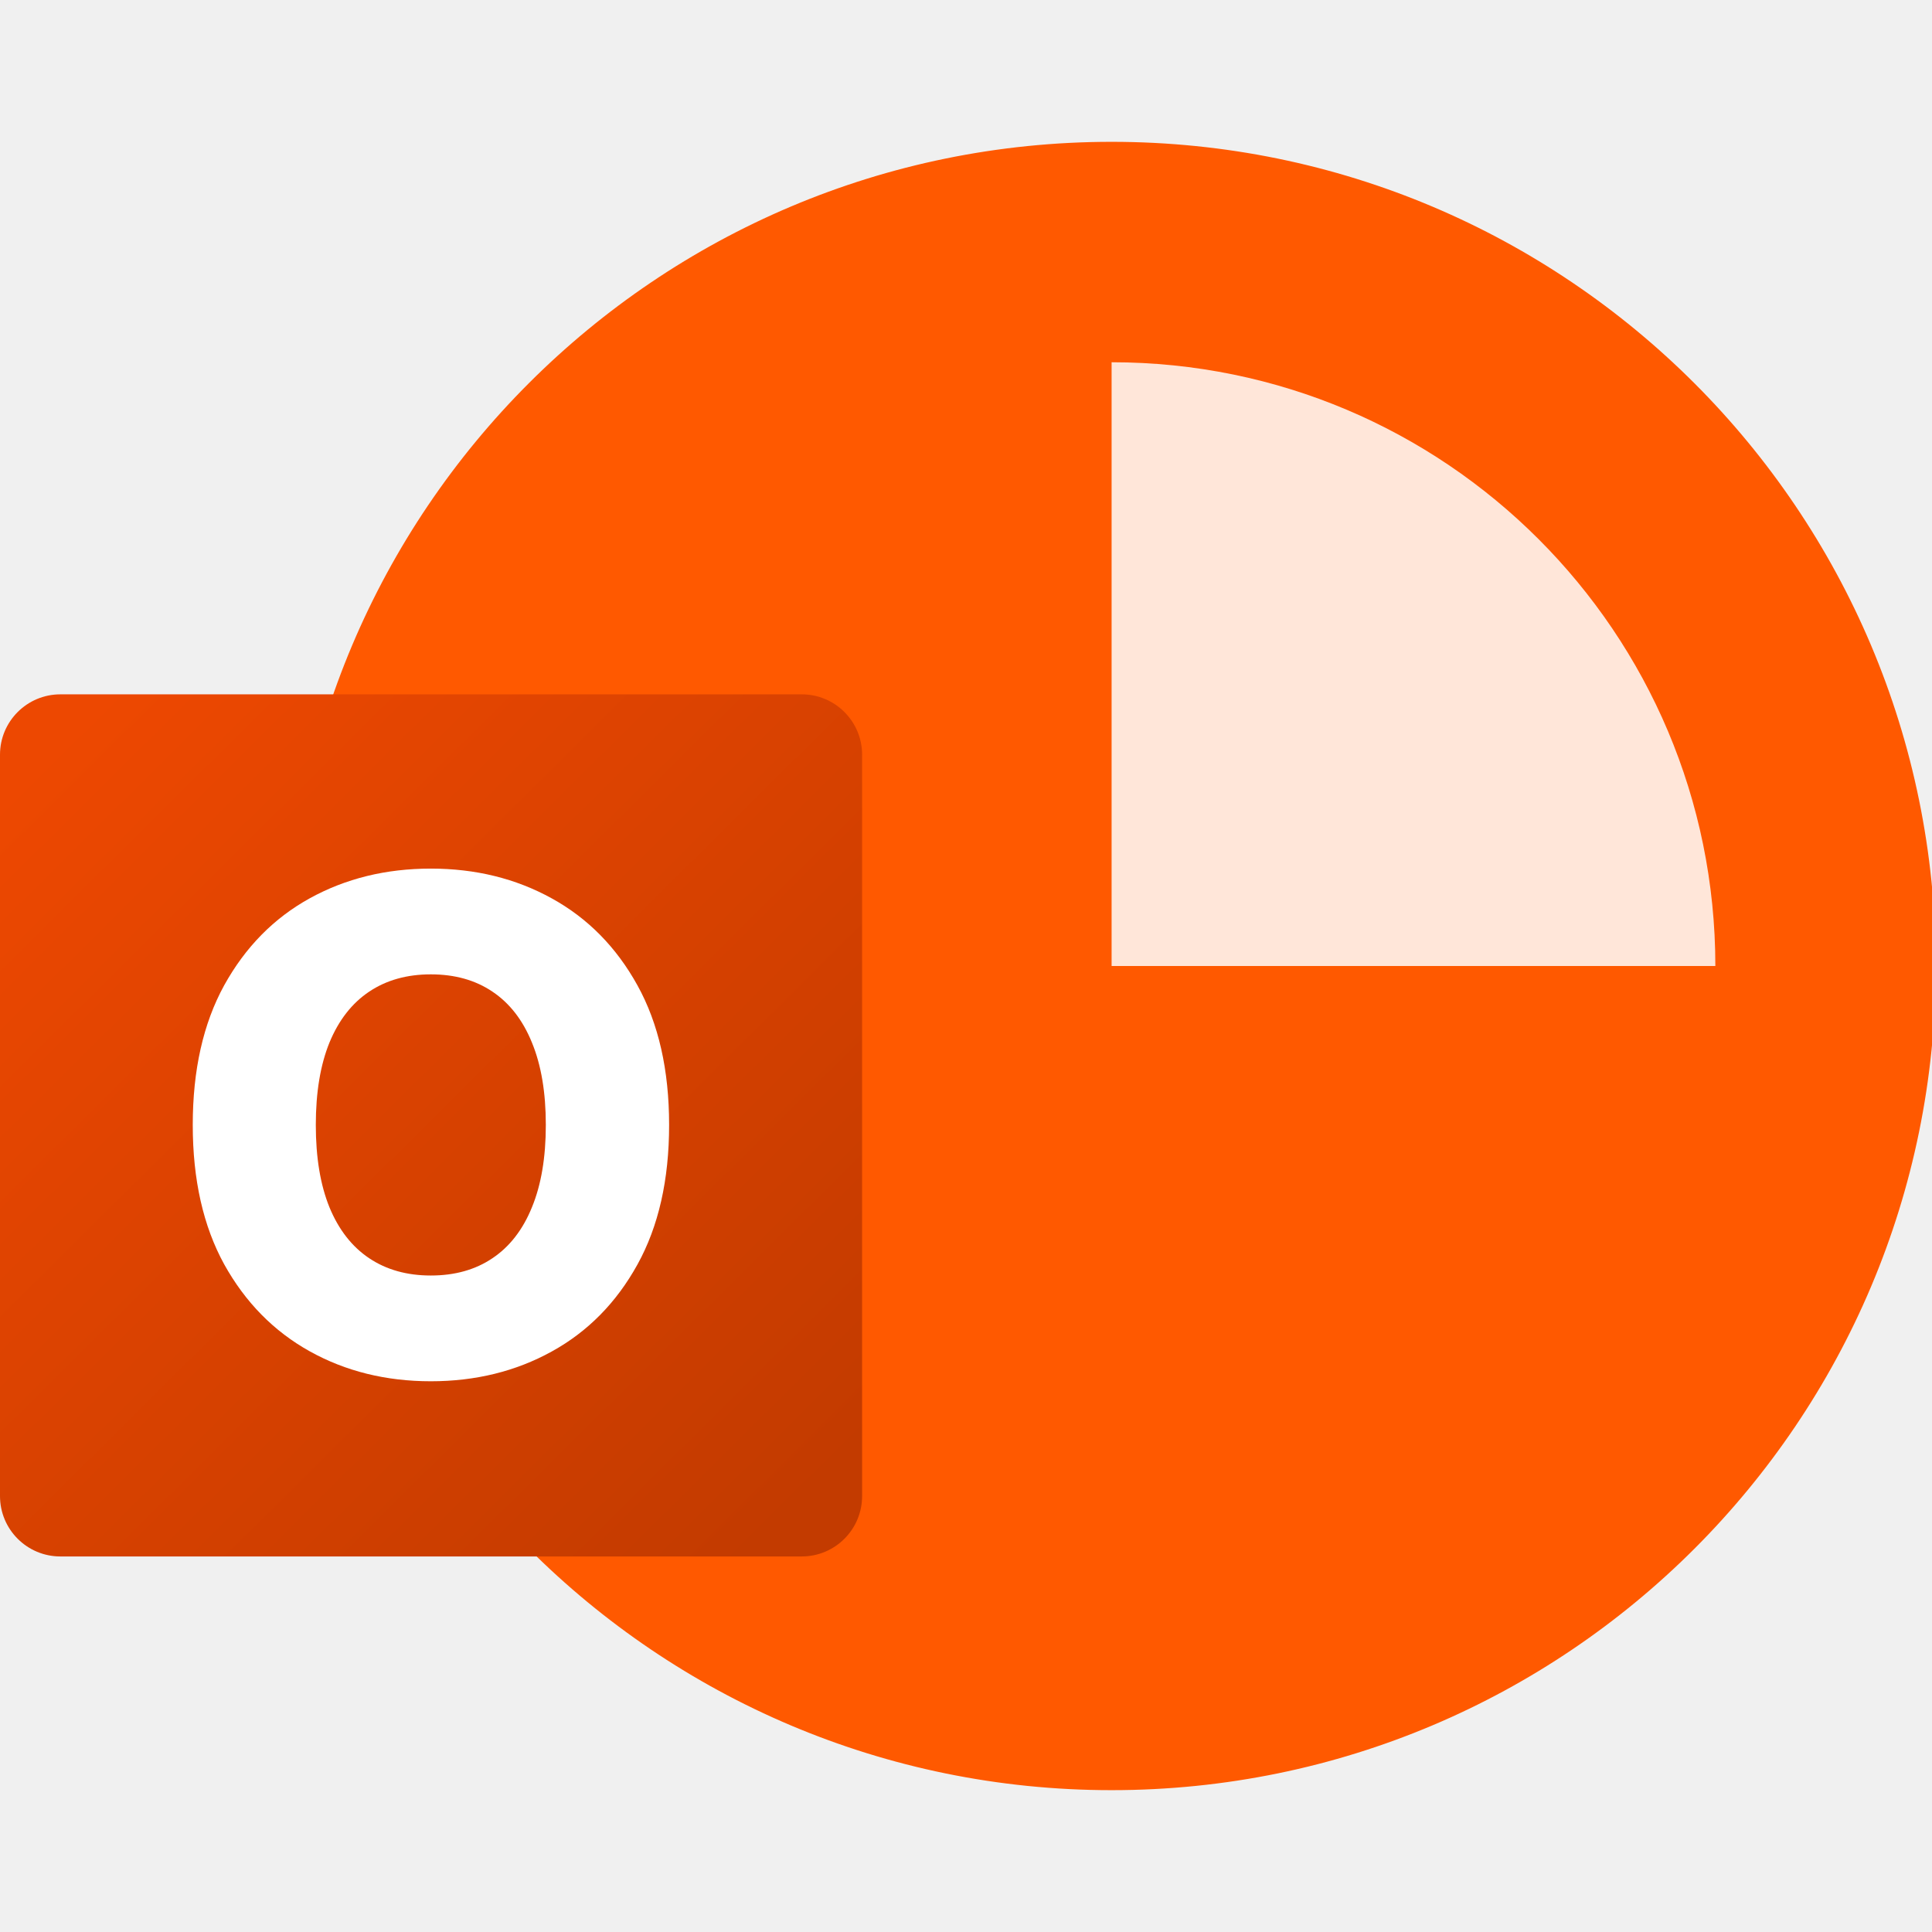
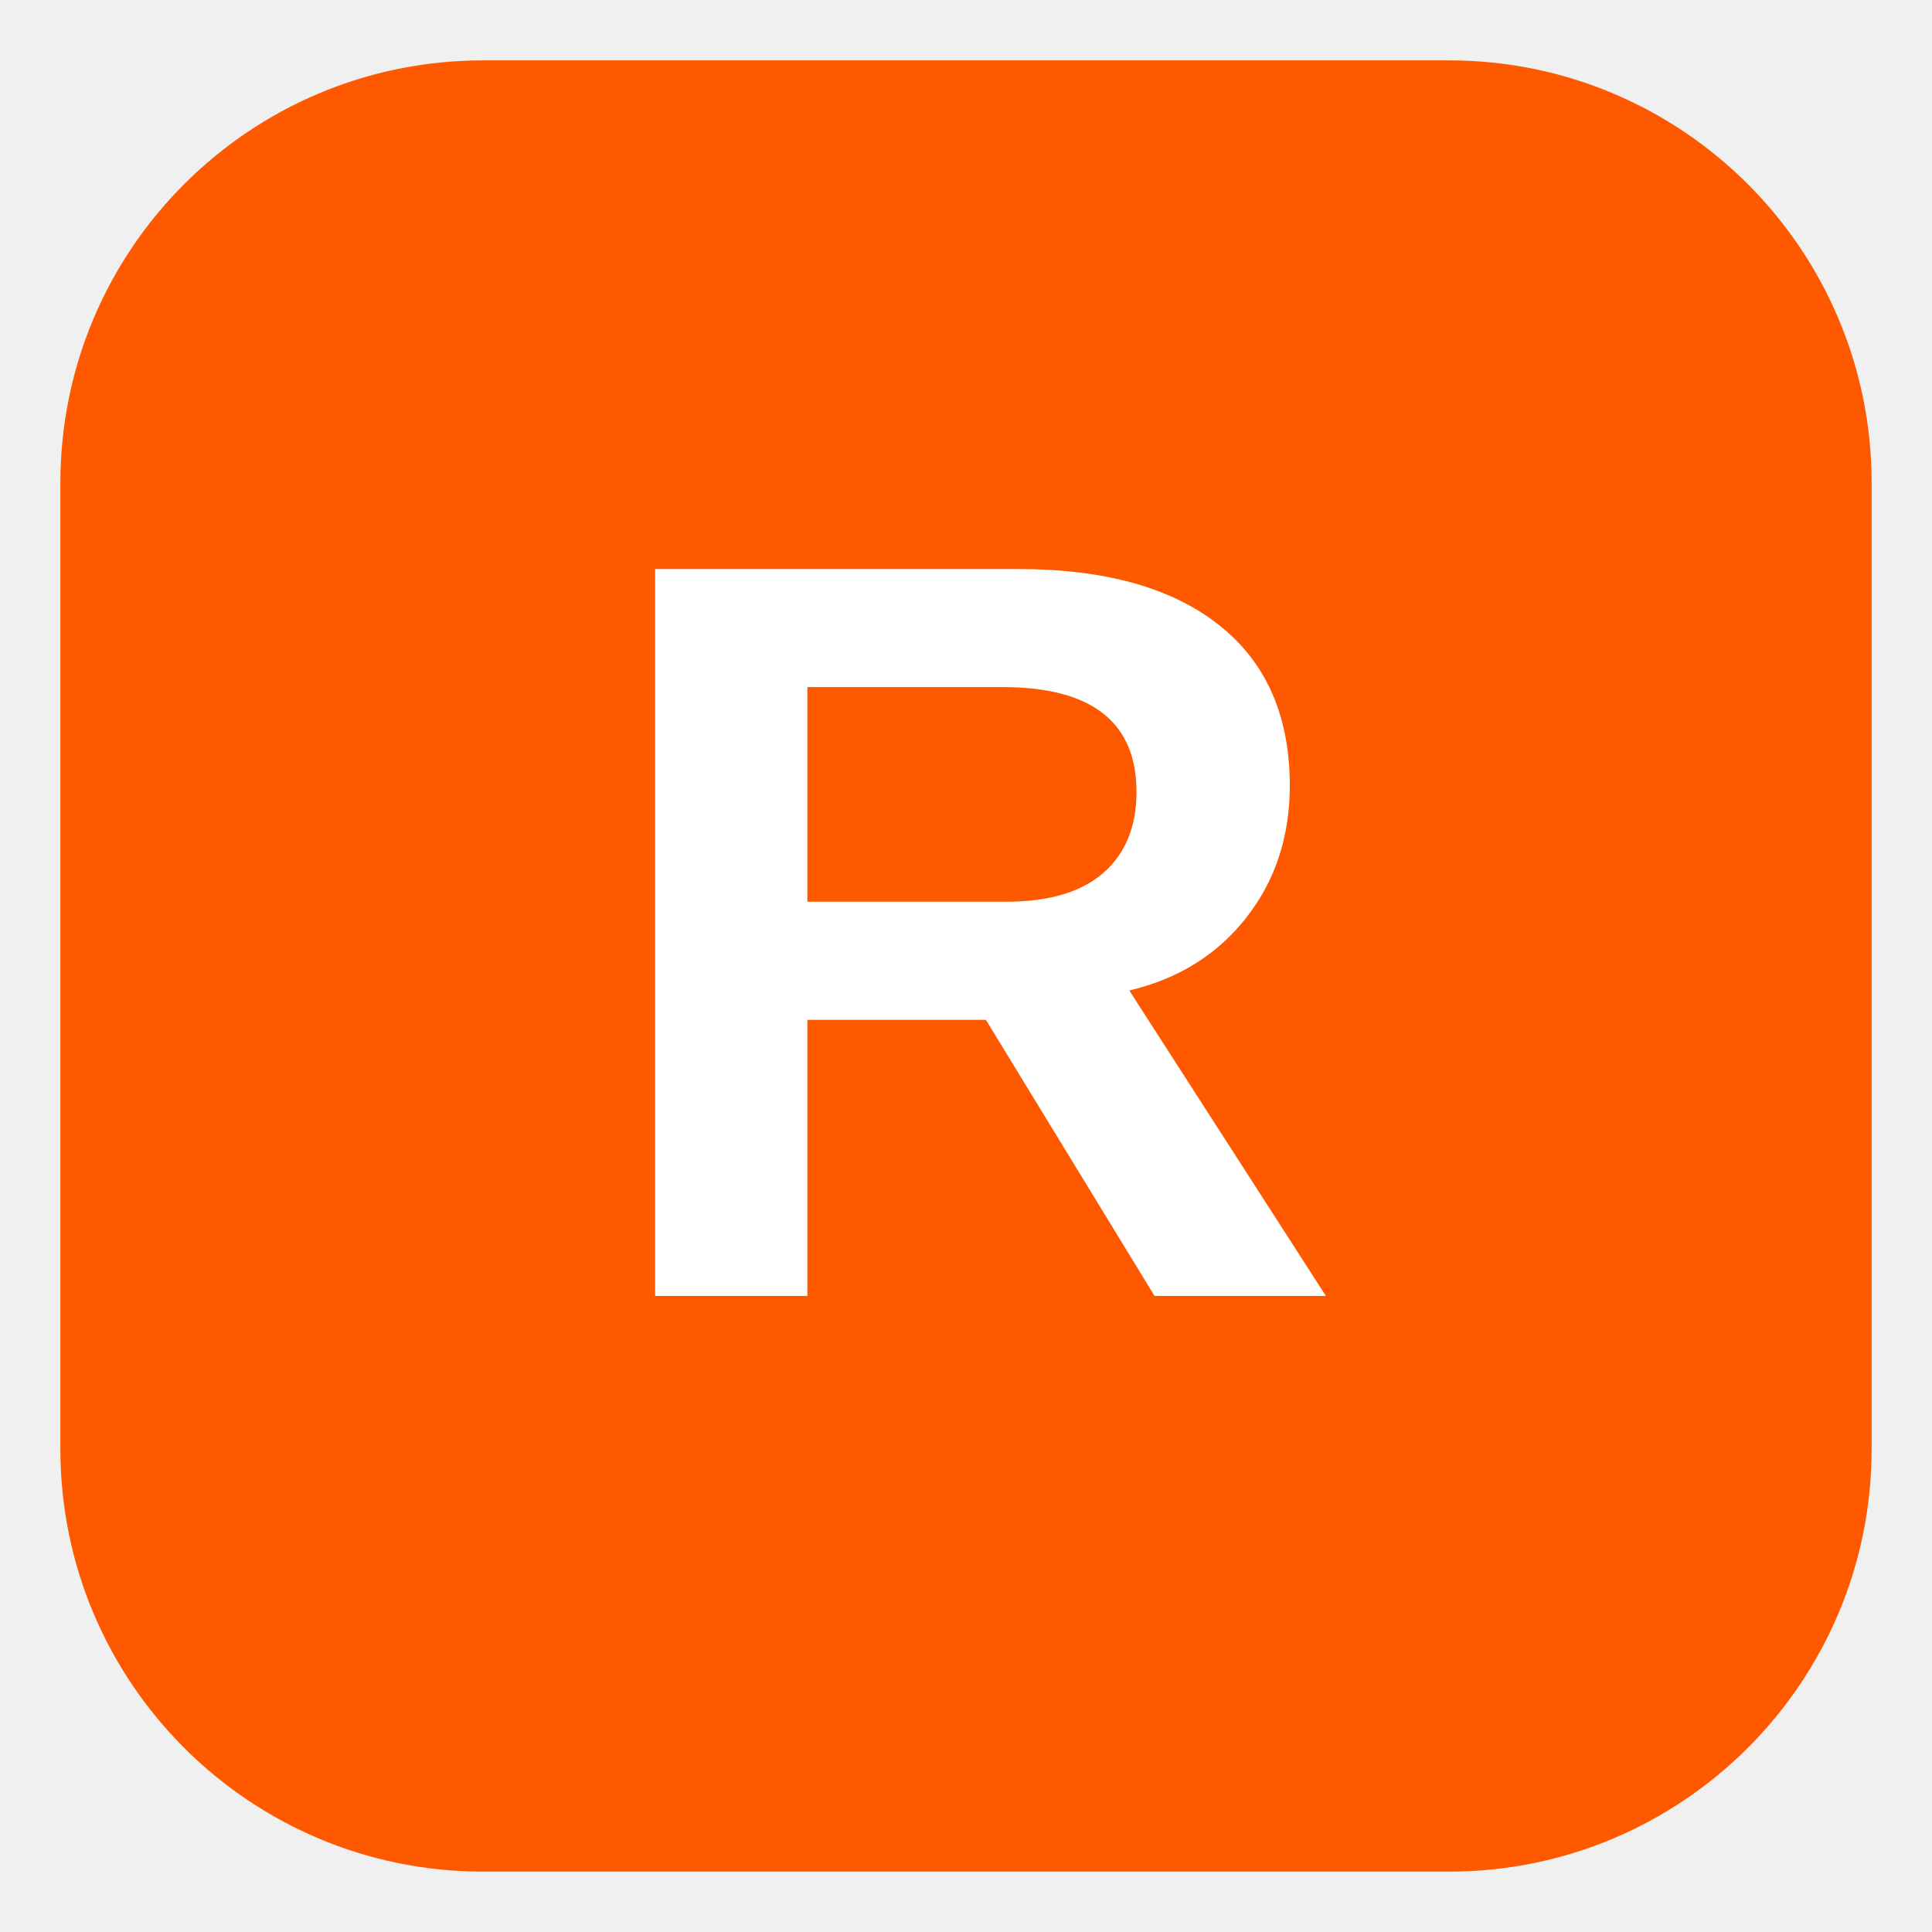
<svg xmlns="http://www.w3.org/2000/svg" width="256" height="256" viewBox="0 0 256 256" fill="none">
-   <rect x="38.587" y="19.293" width="217.413" height="217.413" rx="108.707" fill="#FF5900" />
-   <rect x="38.587" y="19.293" width="217.413" height="217.413" rx="108.707" stroke="#FF5900" />
-   <rect y="92.004" width="114.234" height="114.234" rx="8" fill="url(#paint0_linear_39_50)" />
-   <path d="M88.661 149.06C88.661 156.335 87.262 162.501 84.463 167.56C81.665 172.618 77.877 176.46 73.099 179.086C68.342 181.712 63.004 183.025 57.085 183.025C51.144 183.025 45.795 181.701 41.038 179.054C36.282 176.406 32.504 172.564 29.706 167.527C26.929 162.469 25.541 156.313 25.541 149.06C25.541 141.784 26.929 135.618 29.706 130.559C32.504 125.501 36.282 121.659 41.038 119.033C45.795 116.407 51.144 115.094 57.085 115.094C63.004 115.094 68.342 116.407 73.099 119.033C77.877 121.659 81.665 125.501 84.463 130.559C87.262 135.618 88.661 141.784 88.661 149.06ZM72.324 149.06C72.324 144.755 71.71 141.117 70.484 138.147C69.278 135.176 67.535 132.927 65.253 131.399C62.993 129.871 60.27 129.107 57.085 129.107C53.921 129.107 51.198 129.871 48.916 131.399C46.635 132.927 44.88 135.176 43.654 138.147C42.448 141.117 41.846 144.755 41.846 149.06C41.846 153.364 42.448 157.002 43.654 159.972C44.88 162.943 46.635 165.192 48.916 166.72C51.198 168.248 53.921 169.012 57.085 169.012C60.27 169.012 62.993 168.248 65.253 166.72C67.535 165.192 69.278 162.943 70.484 159.972C71.71 157.002 72.324 153.364 72.324 149.06Z" fill="white" />
-   <path d="M227.293 128C173.151 128 147.294 128 147.294 128C147.294 128 147.295 74.927 147.293 48C191.476 48 227.293 83.817 227.293 128Z" fill="white" fill-opacity="0.85" />
-   <defs>
-     <linearGradient id="paint0_linear_39_50" x1="5.901" y1="99.933" x2="105.223" y2="200.025" gradientUnits="userSpaceOnUse">
-       <stop stop-color="#ED4801" />
-       <stop offset="1" stop-color="#C33B00" />
-     </linearGradient>
-   </defs>
+   <rect x="8" y="8" width="240" height="240" rx="56" fill="#FF5900" />
+   <text x="128" y="132" text-anchor="middle" dominant-baseline="middle" font-family="Arial, Helvetica, sans-serif" font-weight="800" font-size="140" fill="#FFFFFF">R</text>
</svg>
